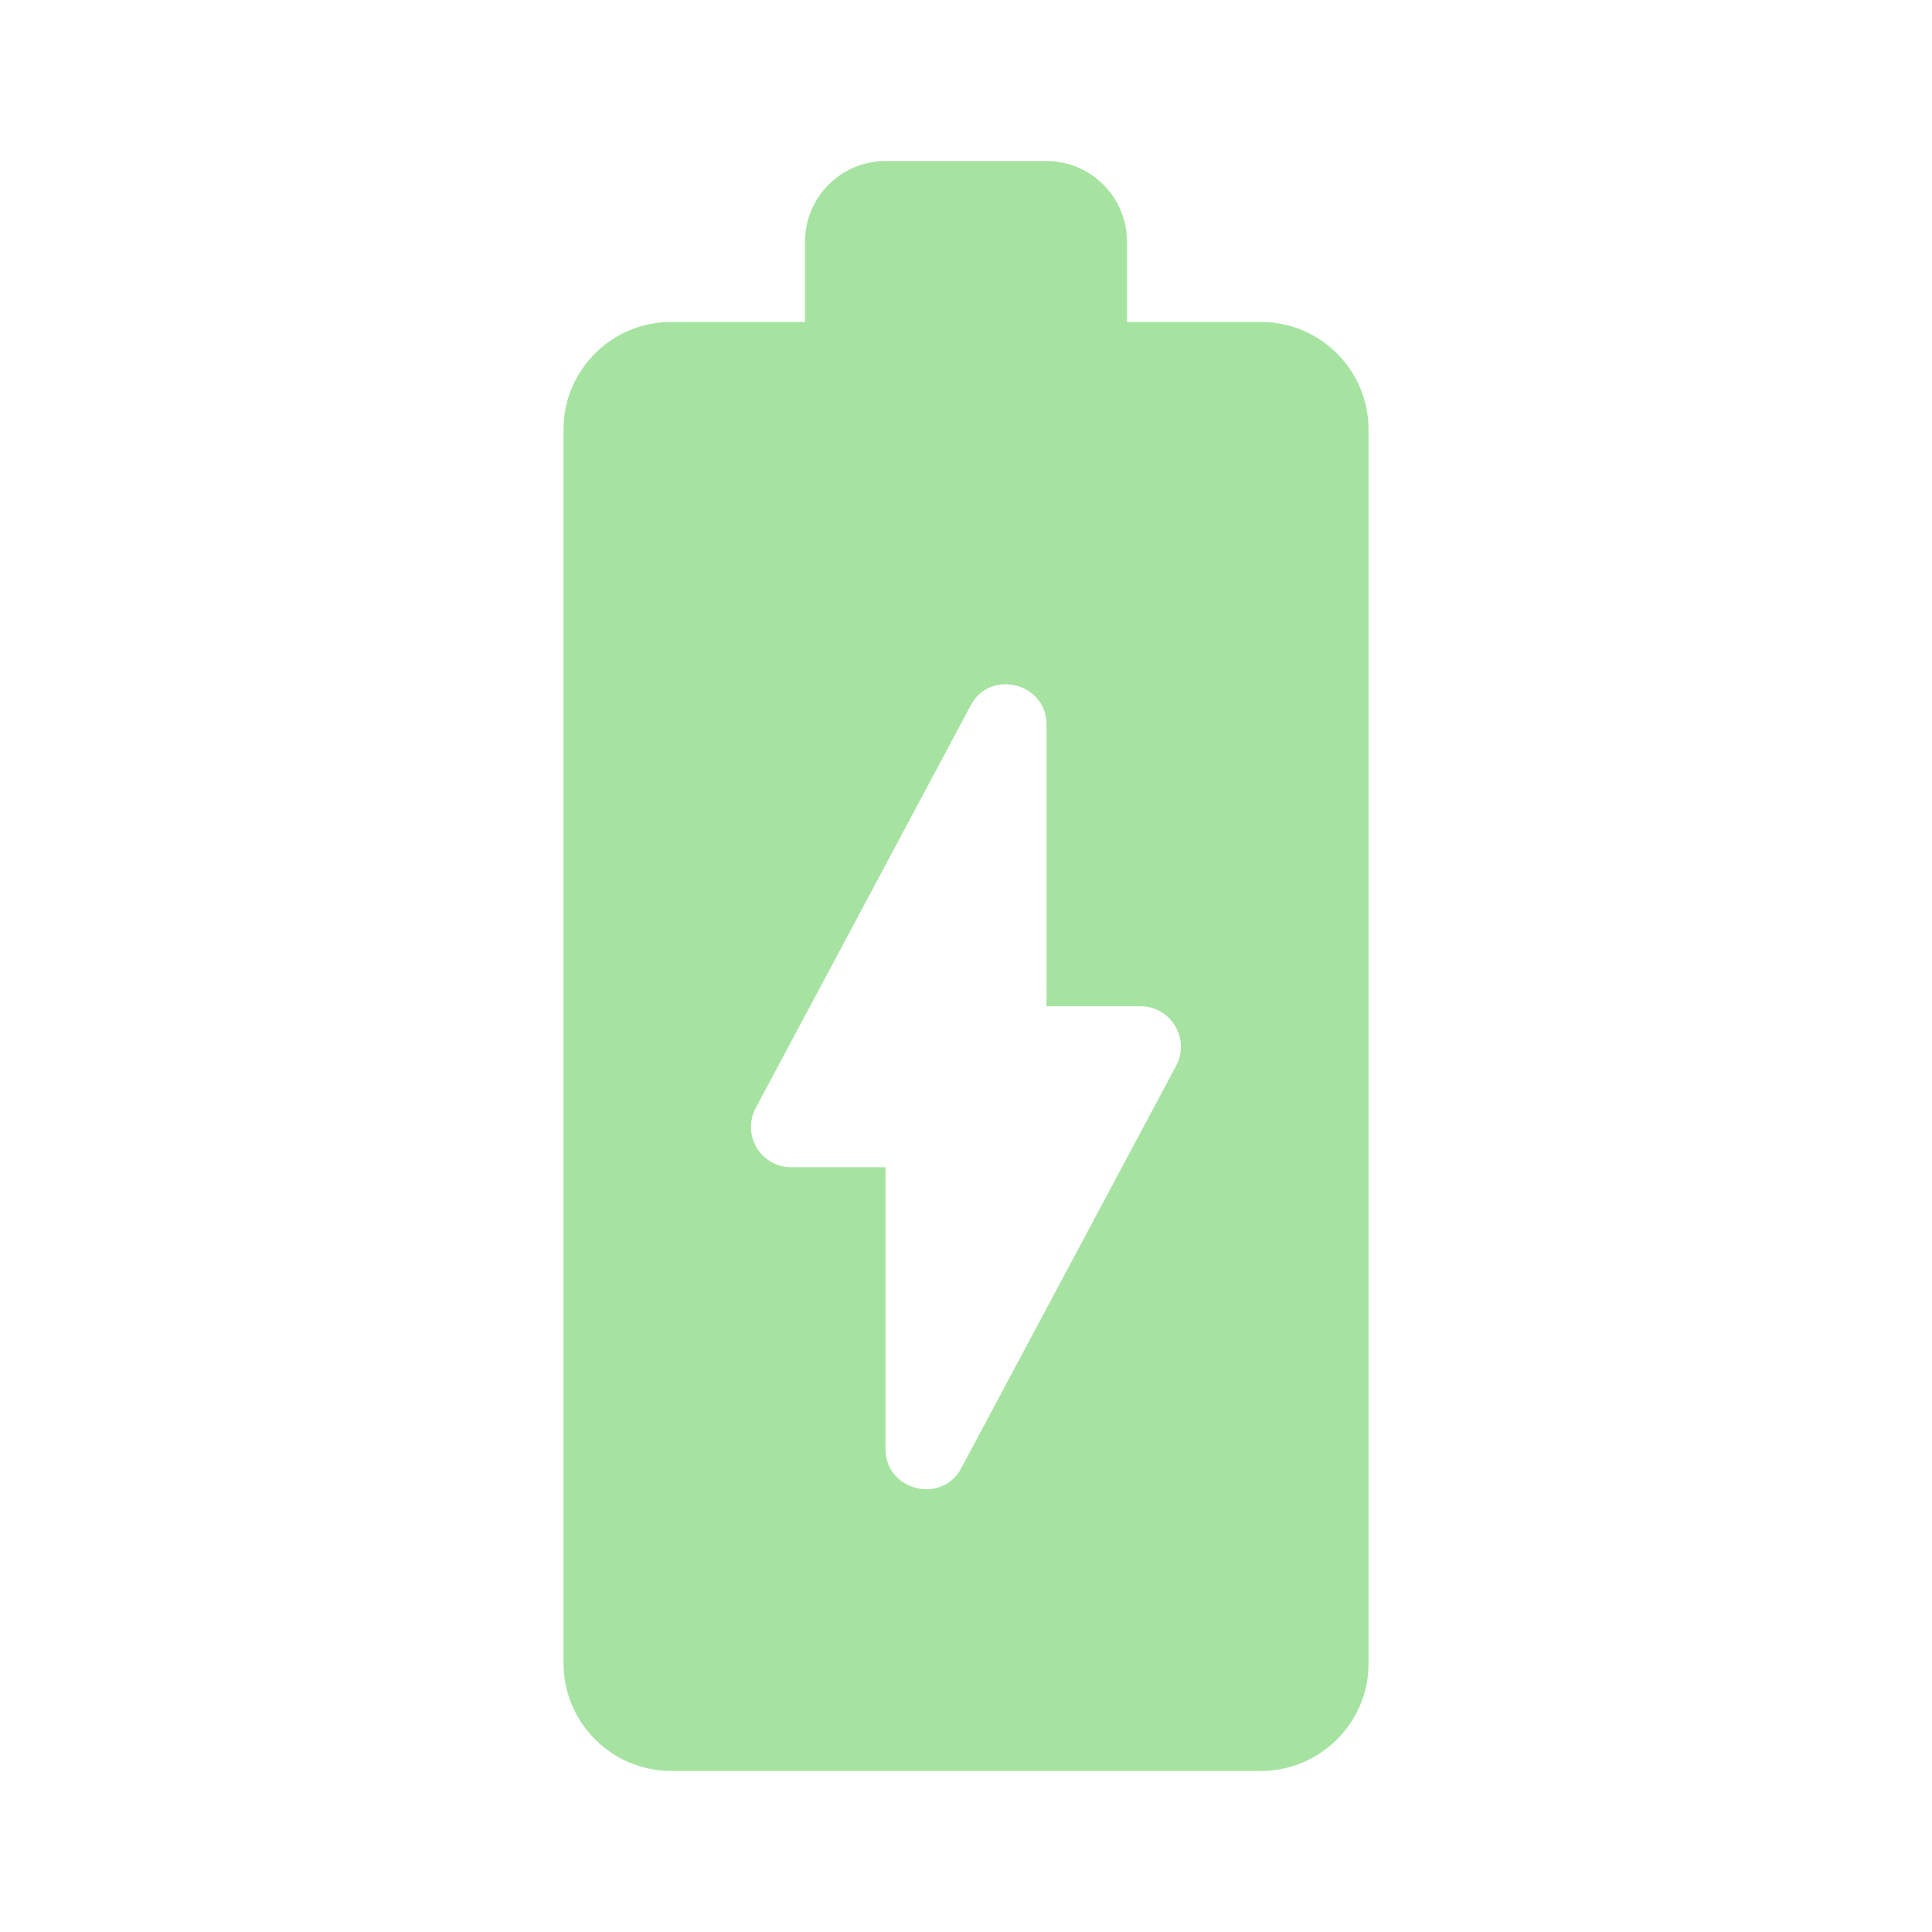
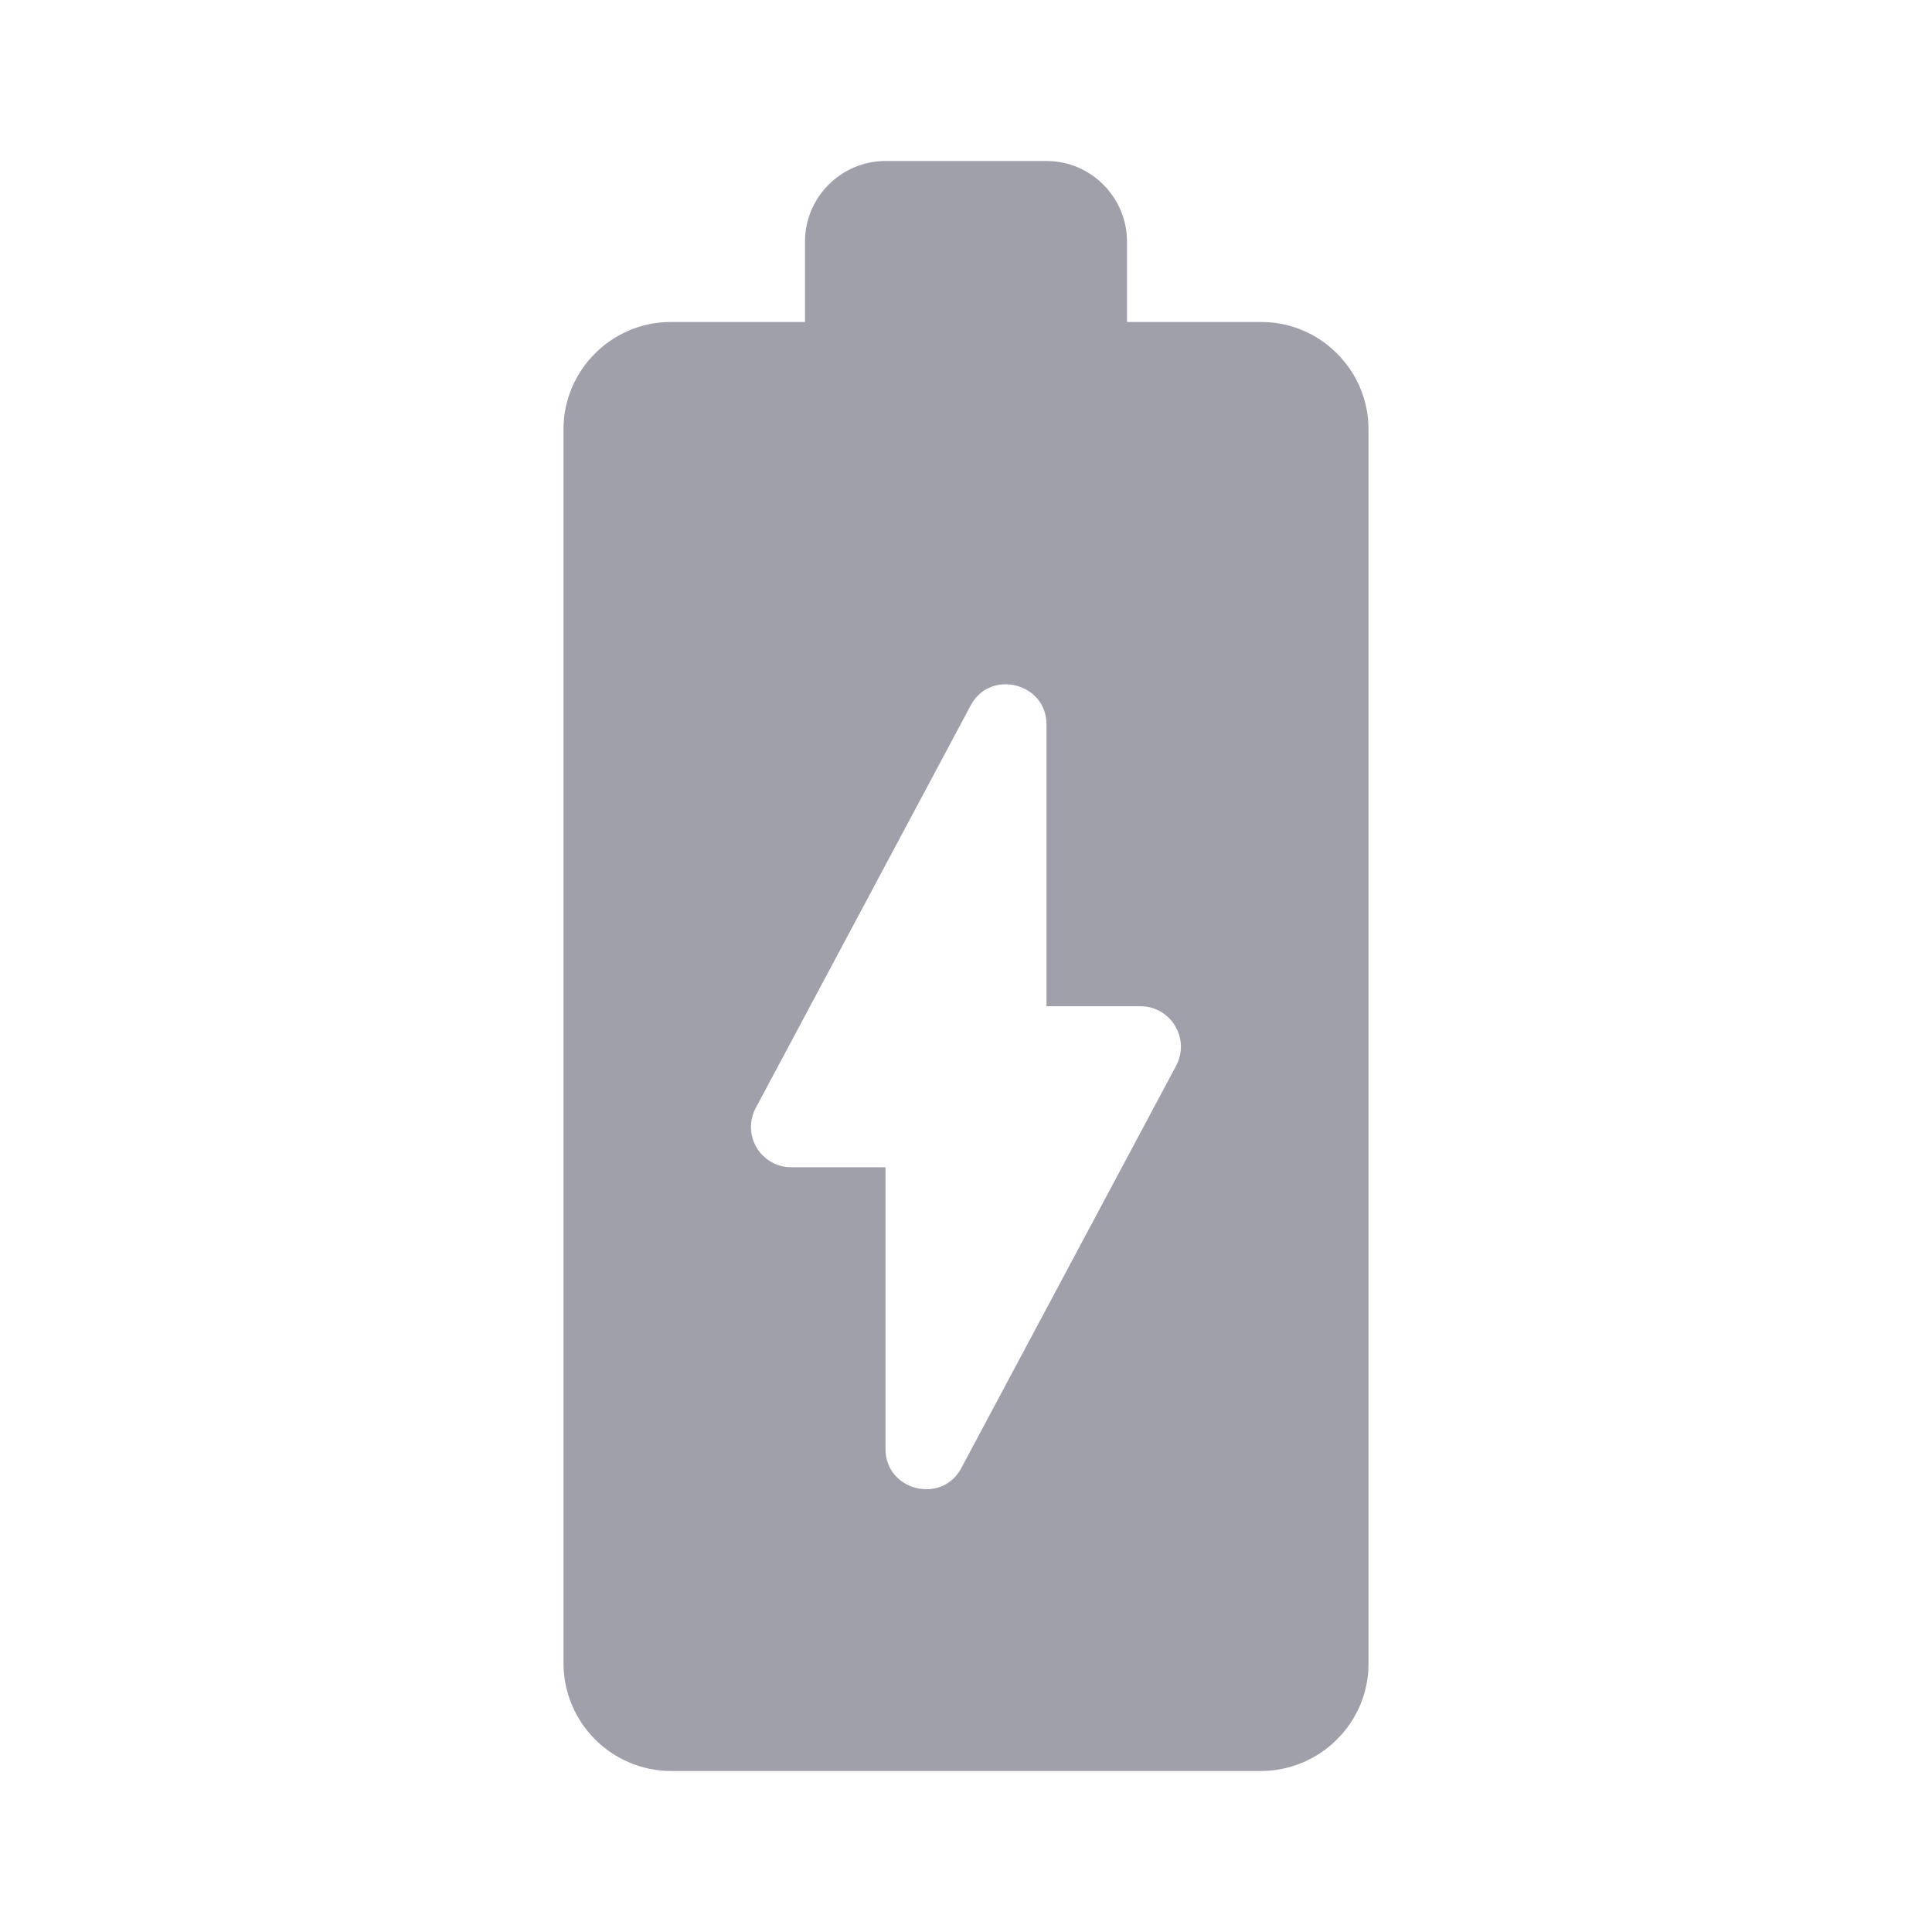
<svg xmlns="http://www.w3.org/2000/svg" width="1em" height="1em" viewBox="0 0 24 24">
-   <path fill="#a6e3a1" d="M15.67 4H14V3c0-.55-.45-1-1-1h-2c-.55 0-1 .45-1 1v1H8.33C7.6 4 7 4.6 7 5.33v15.33C7 21.4 7.6 22 8.34 22h7.32c.74 0 1.34-.6 1.34-1.33V5.33C17 4.6 16.4 4 15.67 4m-1.06 9.24l-2.67 5c-.24.45-.94.28-.94-.24v-3.5H9.83a.5.5 0 0 1-.44-.74l2.67-5c.24-.45.94-.28.94.24v3.5h1.17c.37 0 .62.4.44.74" />
+   <path fill="#A0A0AB" d="M15.67 4H14V3c0-.55-.45-1-1-1h-2c-.55 0-1 .45-1 1v1H8.33C7.6 4 7 4.6 7 5.33v15.33C7 21.4 7.6 22 8.34 22h7.32c.74 0 1.34-.6 1.34-1.33V5.33C17 4.6 16.4 4 15.67 4m-1.06 9.24l-2.67 5c-.24.45-.94.28-.94-.24v-3.5H9.83a.5.5 0 0 1-.44-.74l2.67-5c.24-.45.94-.28.94.24v3.5h1.17c.37 0 .62.4.44.74" />
</svg>
